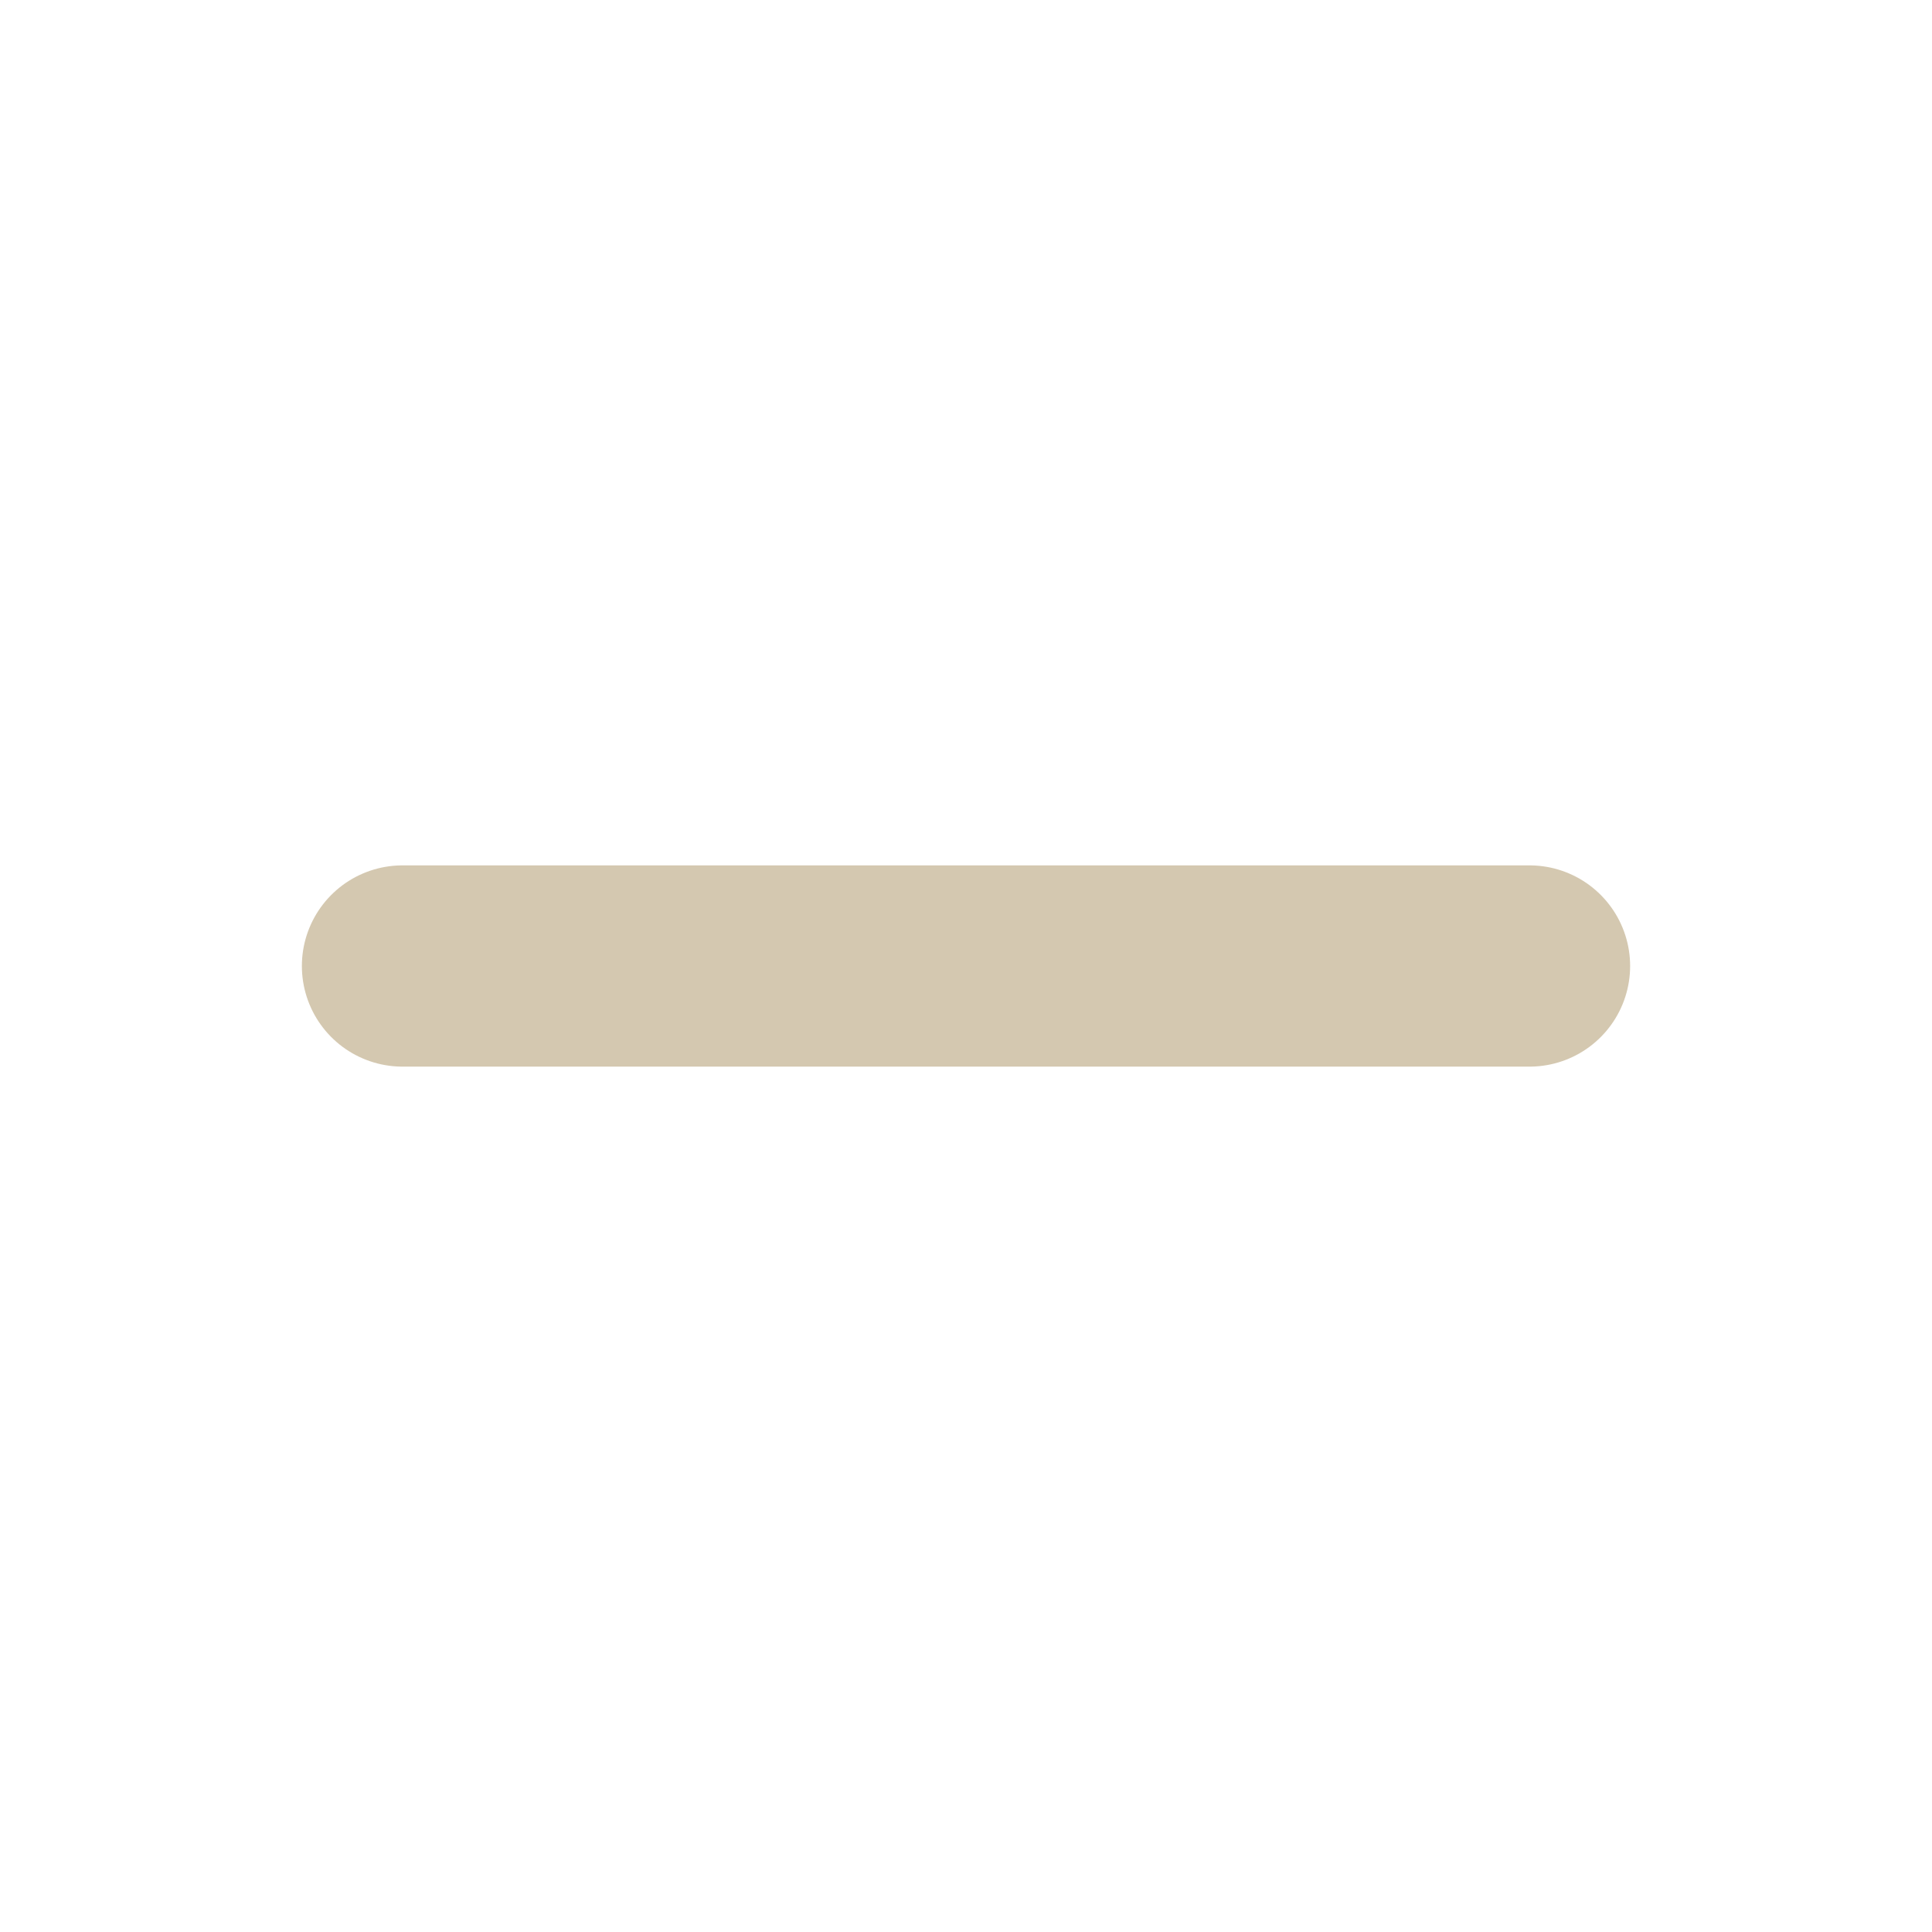
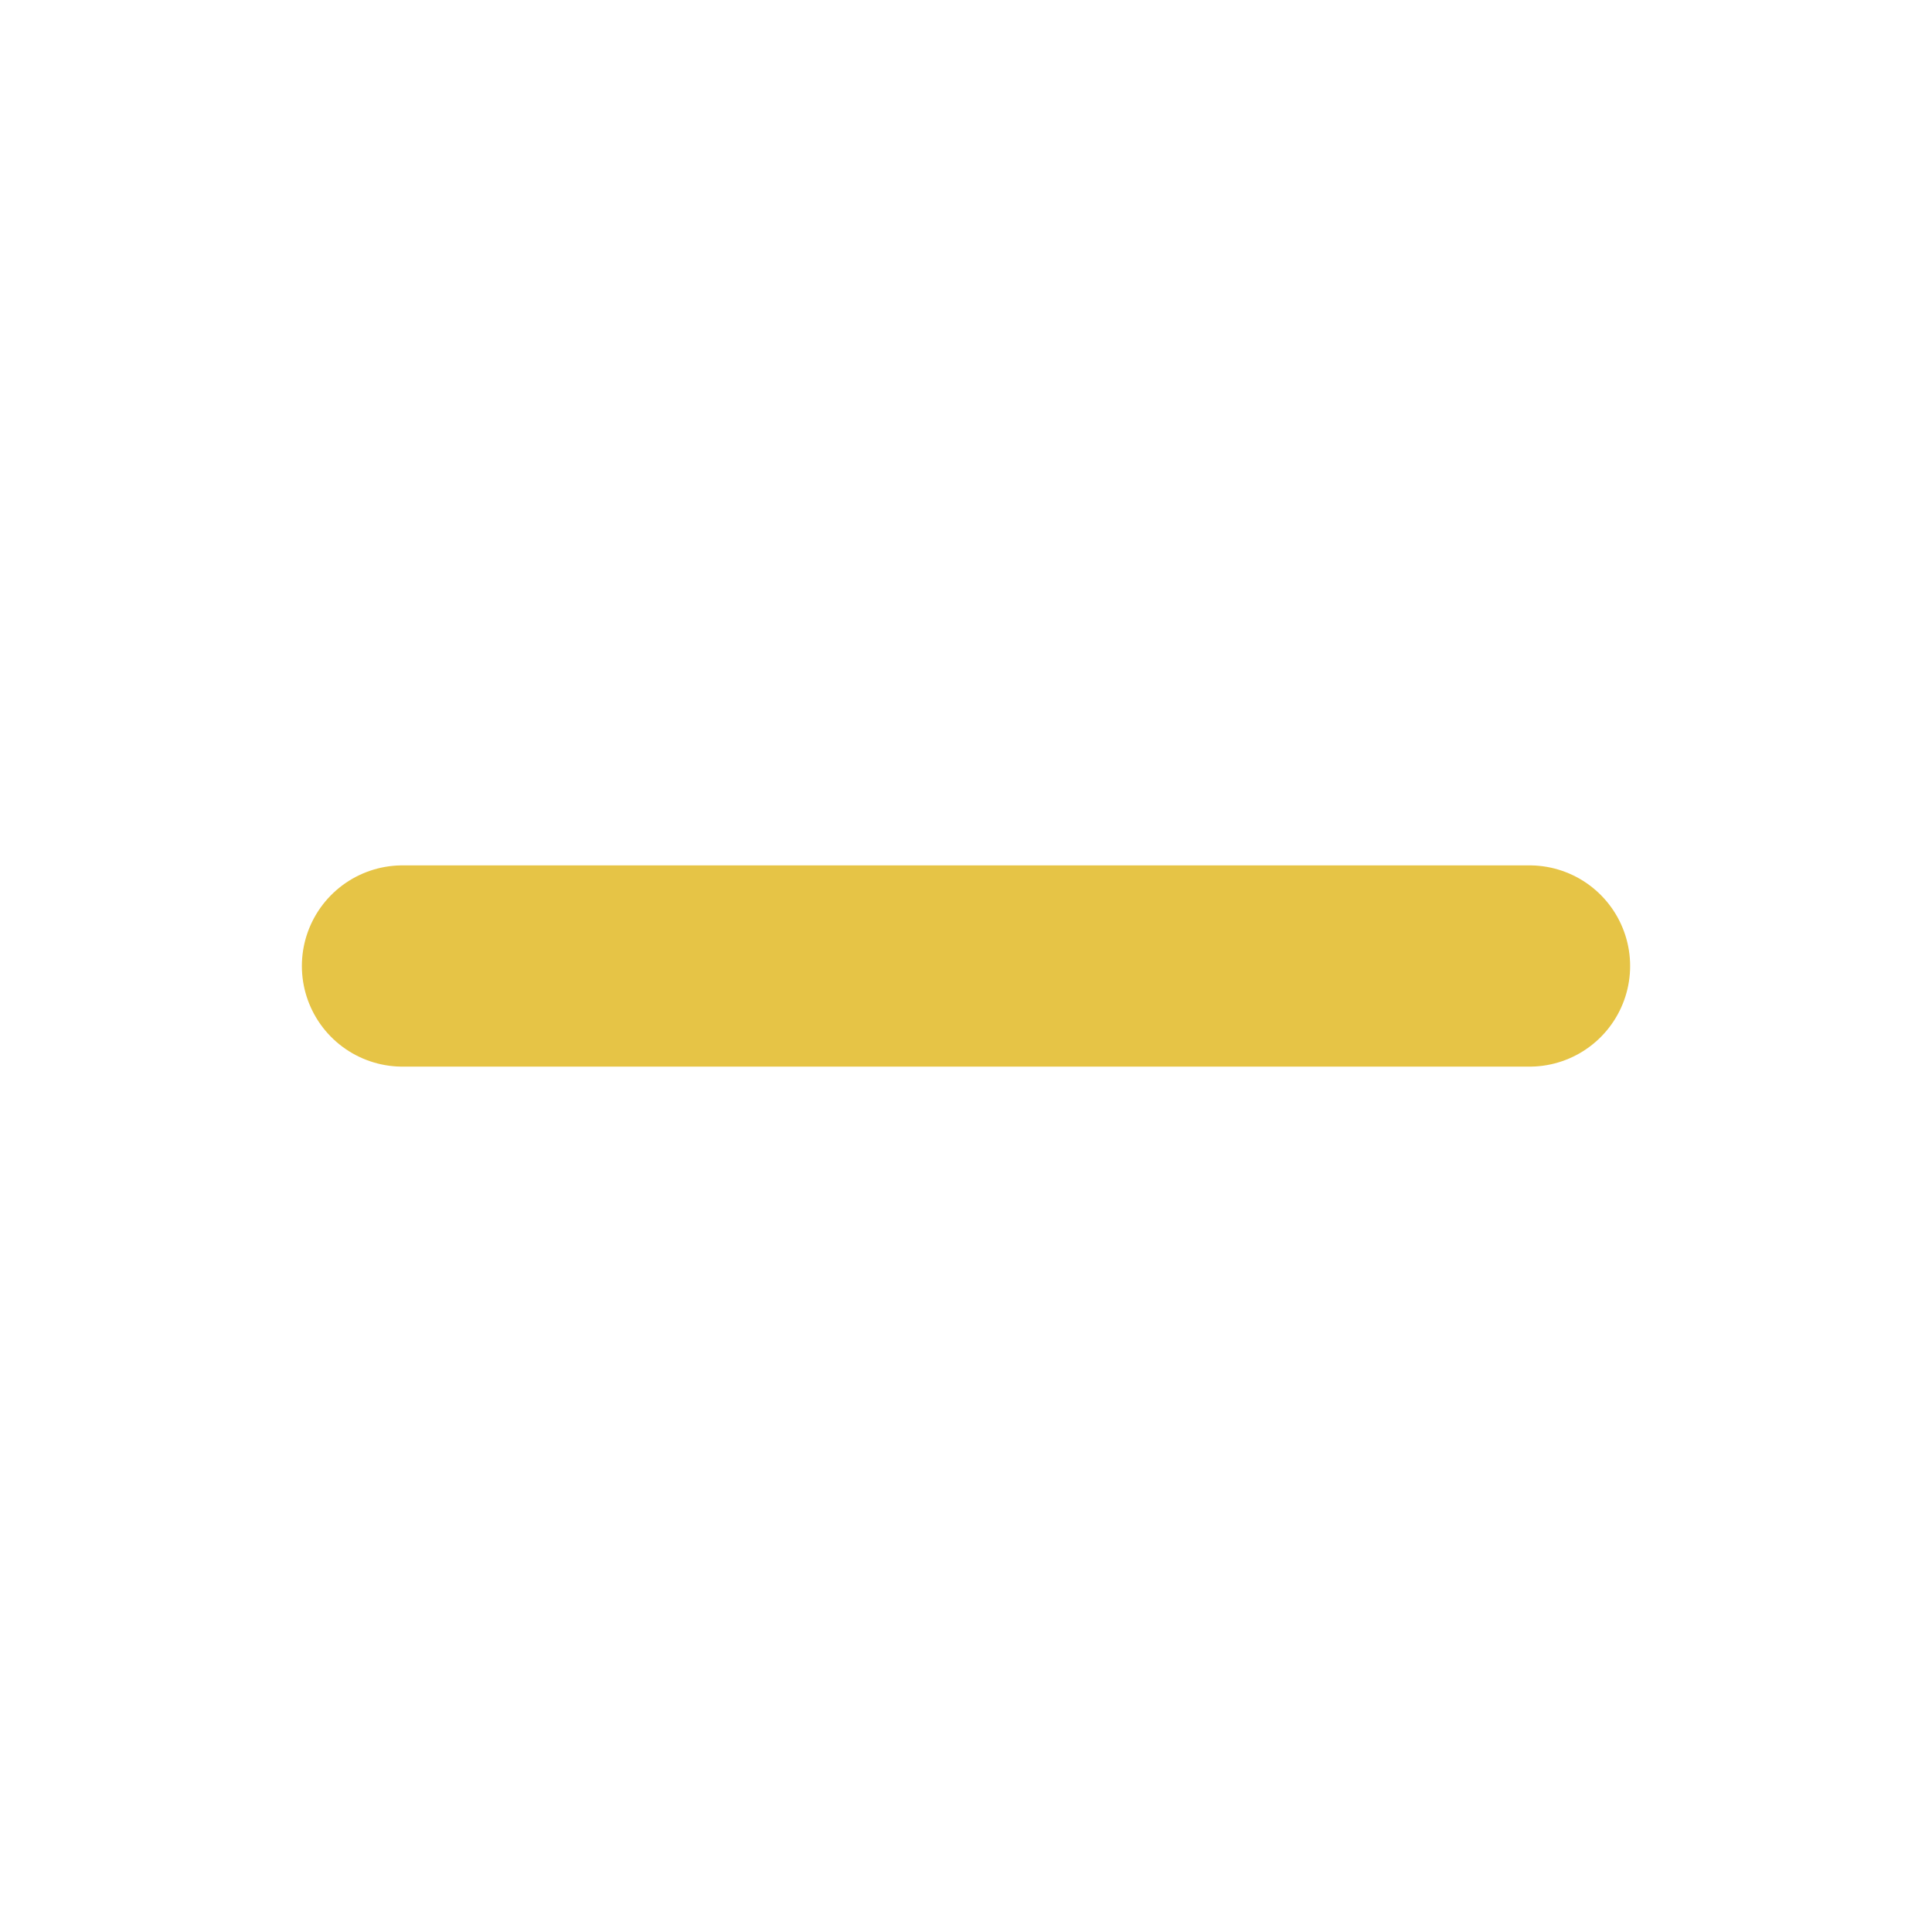
- <svg xmlns="http://www.w3.org/2000/svg" viewBox="0 0 24 24" width="24" height="24" fill="none" stroke="#d4c8b0" stroke-width="2.5" stroke-linecap="round" stroke-linejoin="round">
+ <svg xmlns="http://www.w3.org/2000/svg" viewBox="0 0 24 24" width="24" height="24" fill="none" stroke="#E6C446" stroke-width="2.5" stroke-linecap="round" stroke-linejoin="round">
  <line x1="5" y1="12" x2="19" y2="12" />
</svg>
